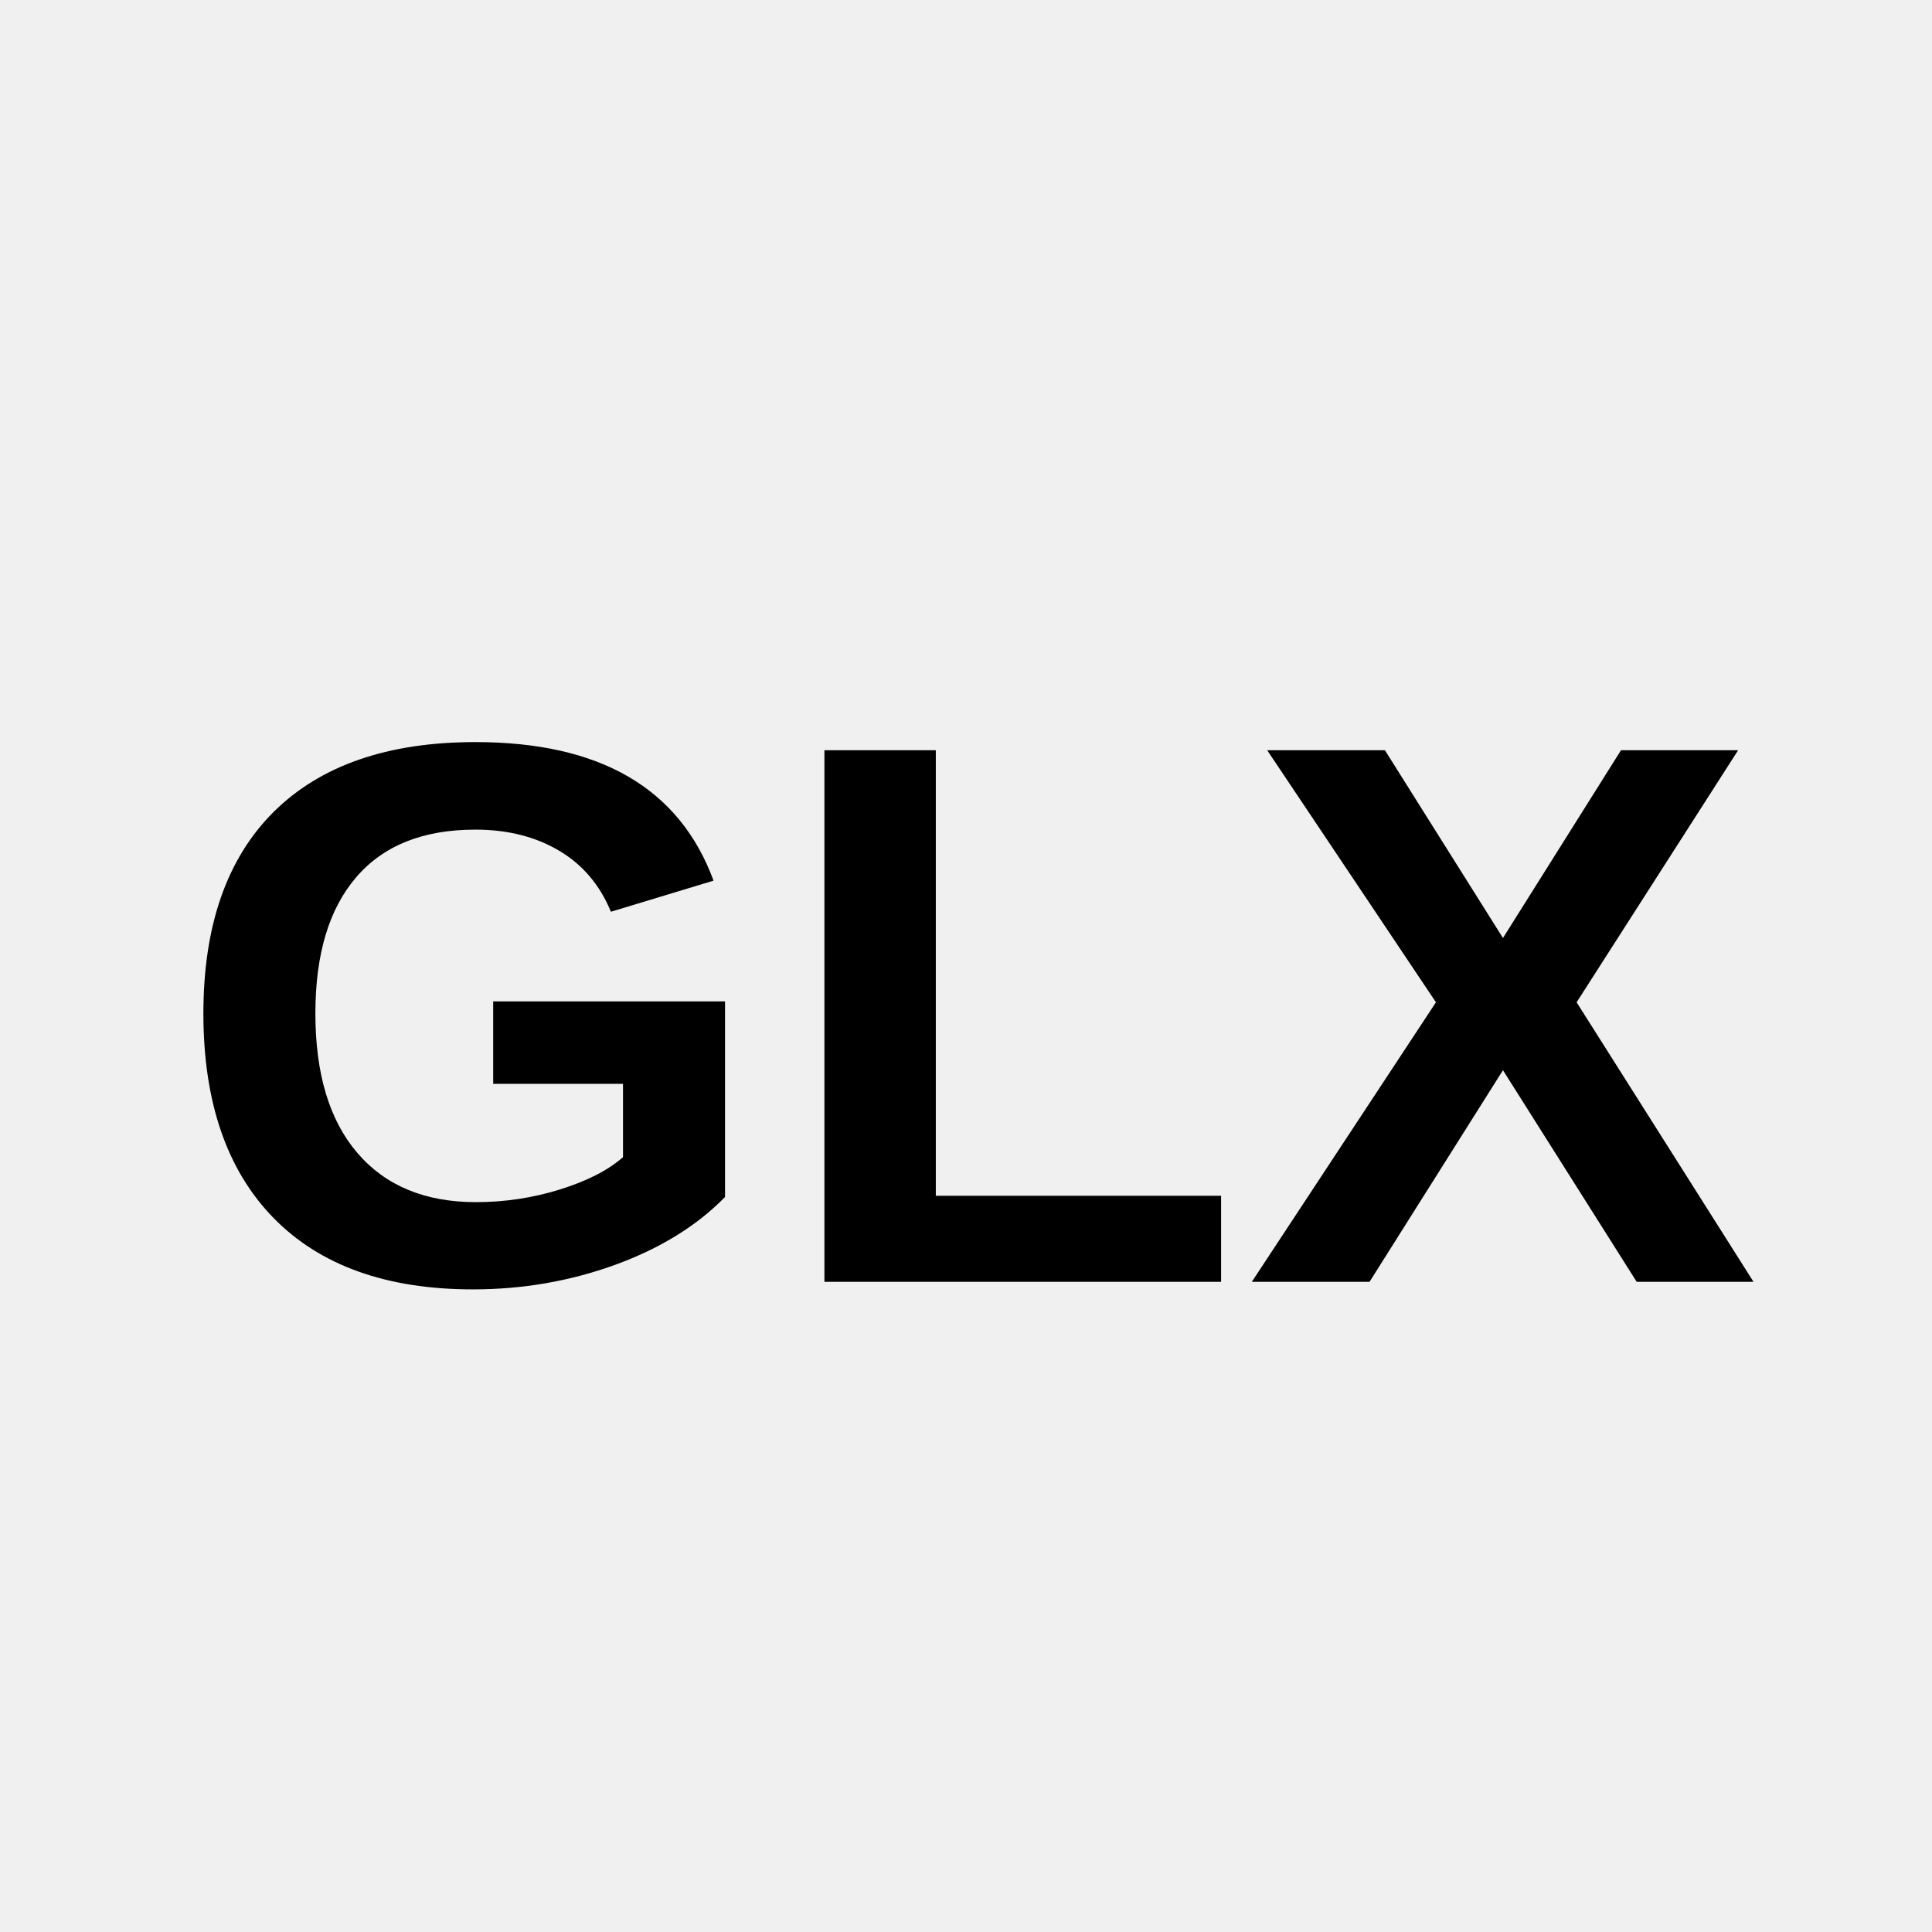
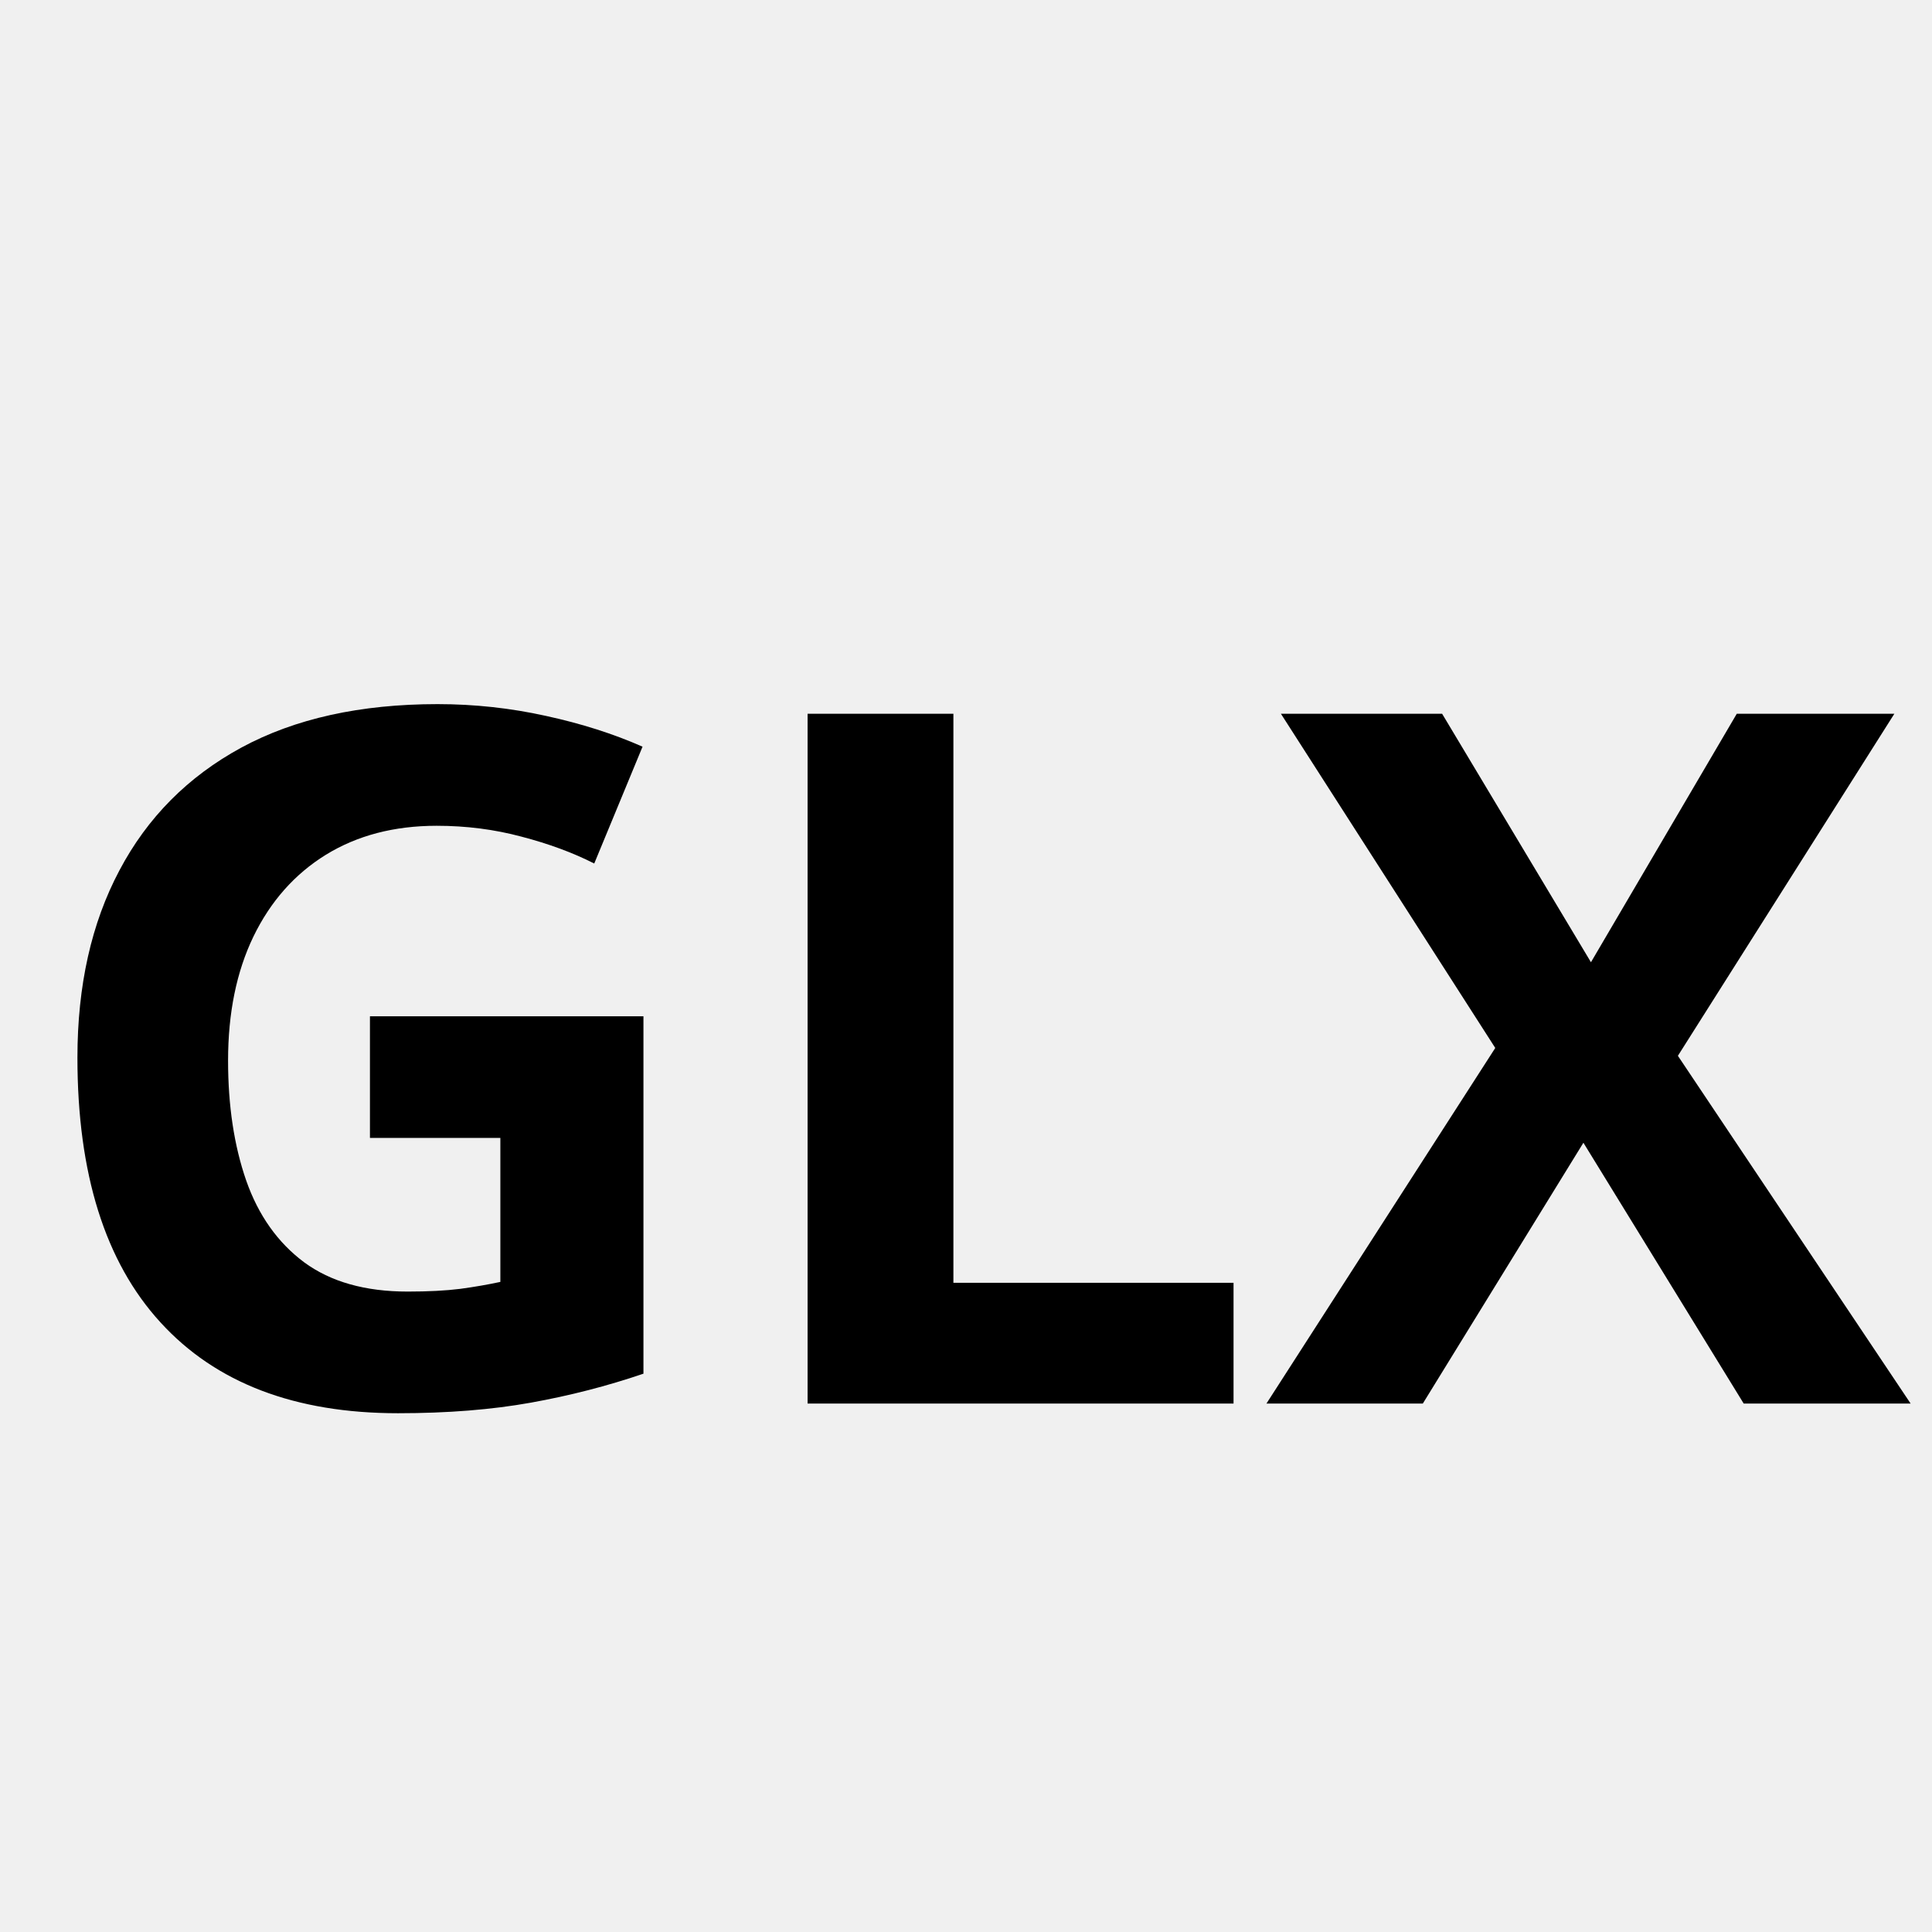
<svg xmlns="http://www.w3.org/2000/svg" viewBox="0 0 100 100">
  <style>
-         /* По умолчанию (для светлой темы) буквы будут черными */
-         text { fill: black; font-family: Arial, sans-serif; font-weight: 900; font-size: 40px; }
+         /* По умолчанию (светлая тема) - черный */
+         text { fill: #000000; font-family: 'Segoe UI', Tahoma, Geneva, Verdana, sans-serif; font-weight: 900; font-size: 50px; }
        
-         /* Если у пользователя темная тема, буквы станут белыми */
+         /* Темная тема - белый */
        @media (prefers-color-scheme: dark) {
-             text { fill: white; }
+             text { fill: #ffffff; }
        }
    </style>
-   <text x="50%" y="55%" dominant-baseline="middle" text-anchor="middle">GLX</text>
+   <text x="50%" y="55%" text-anchor="middle" dominant-baseline="middle" textLength="90" lengthAdjust="spacingAndGlyphs">GLX</text>
</svg>
